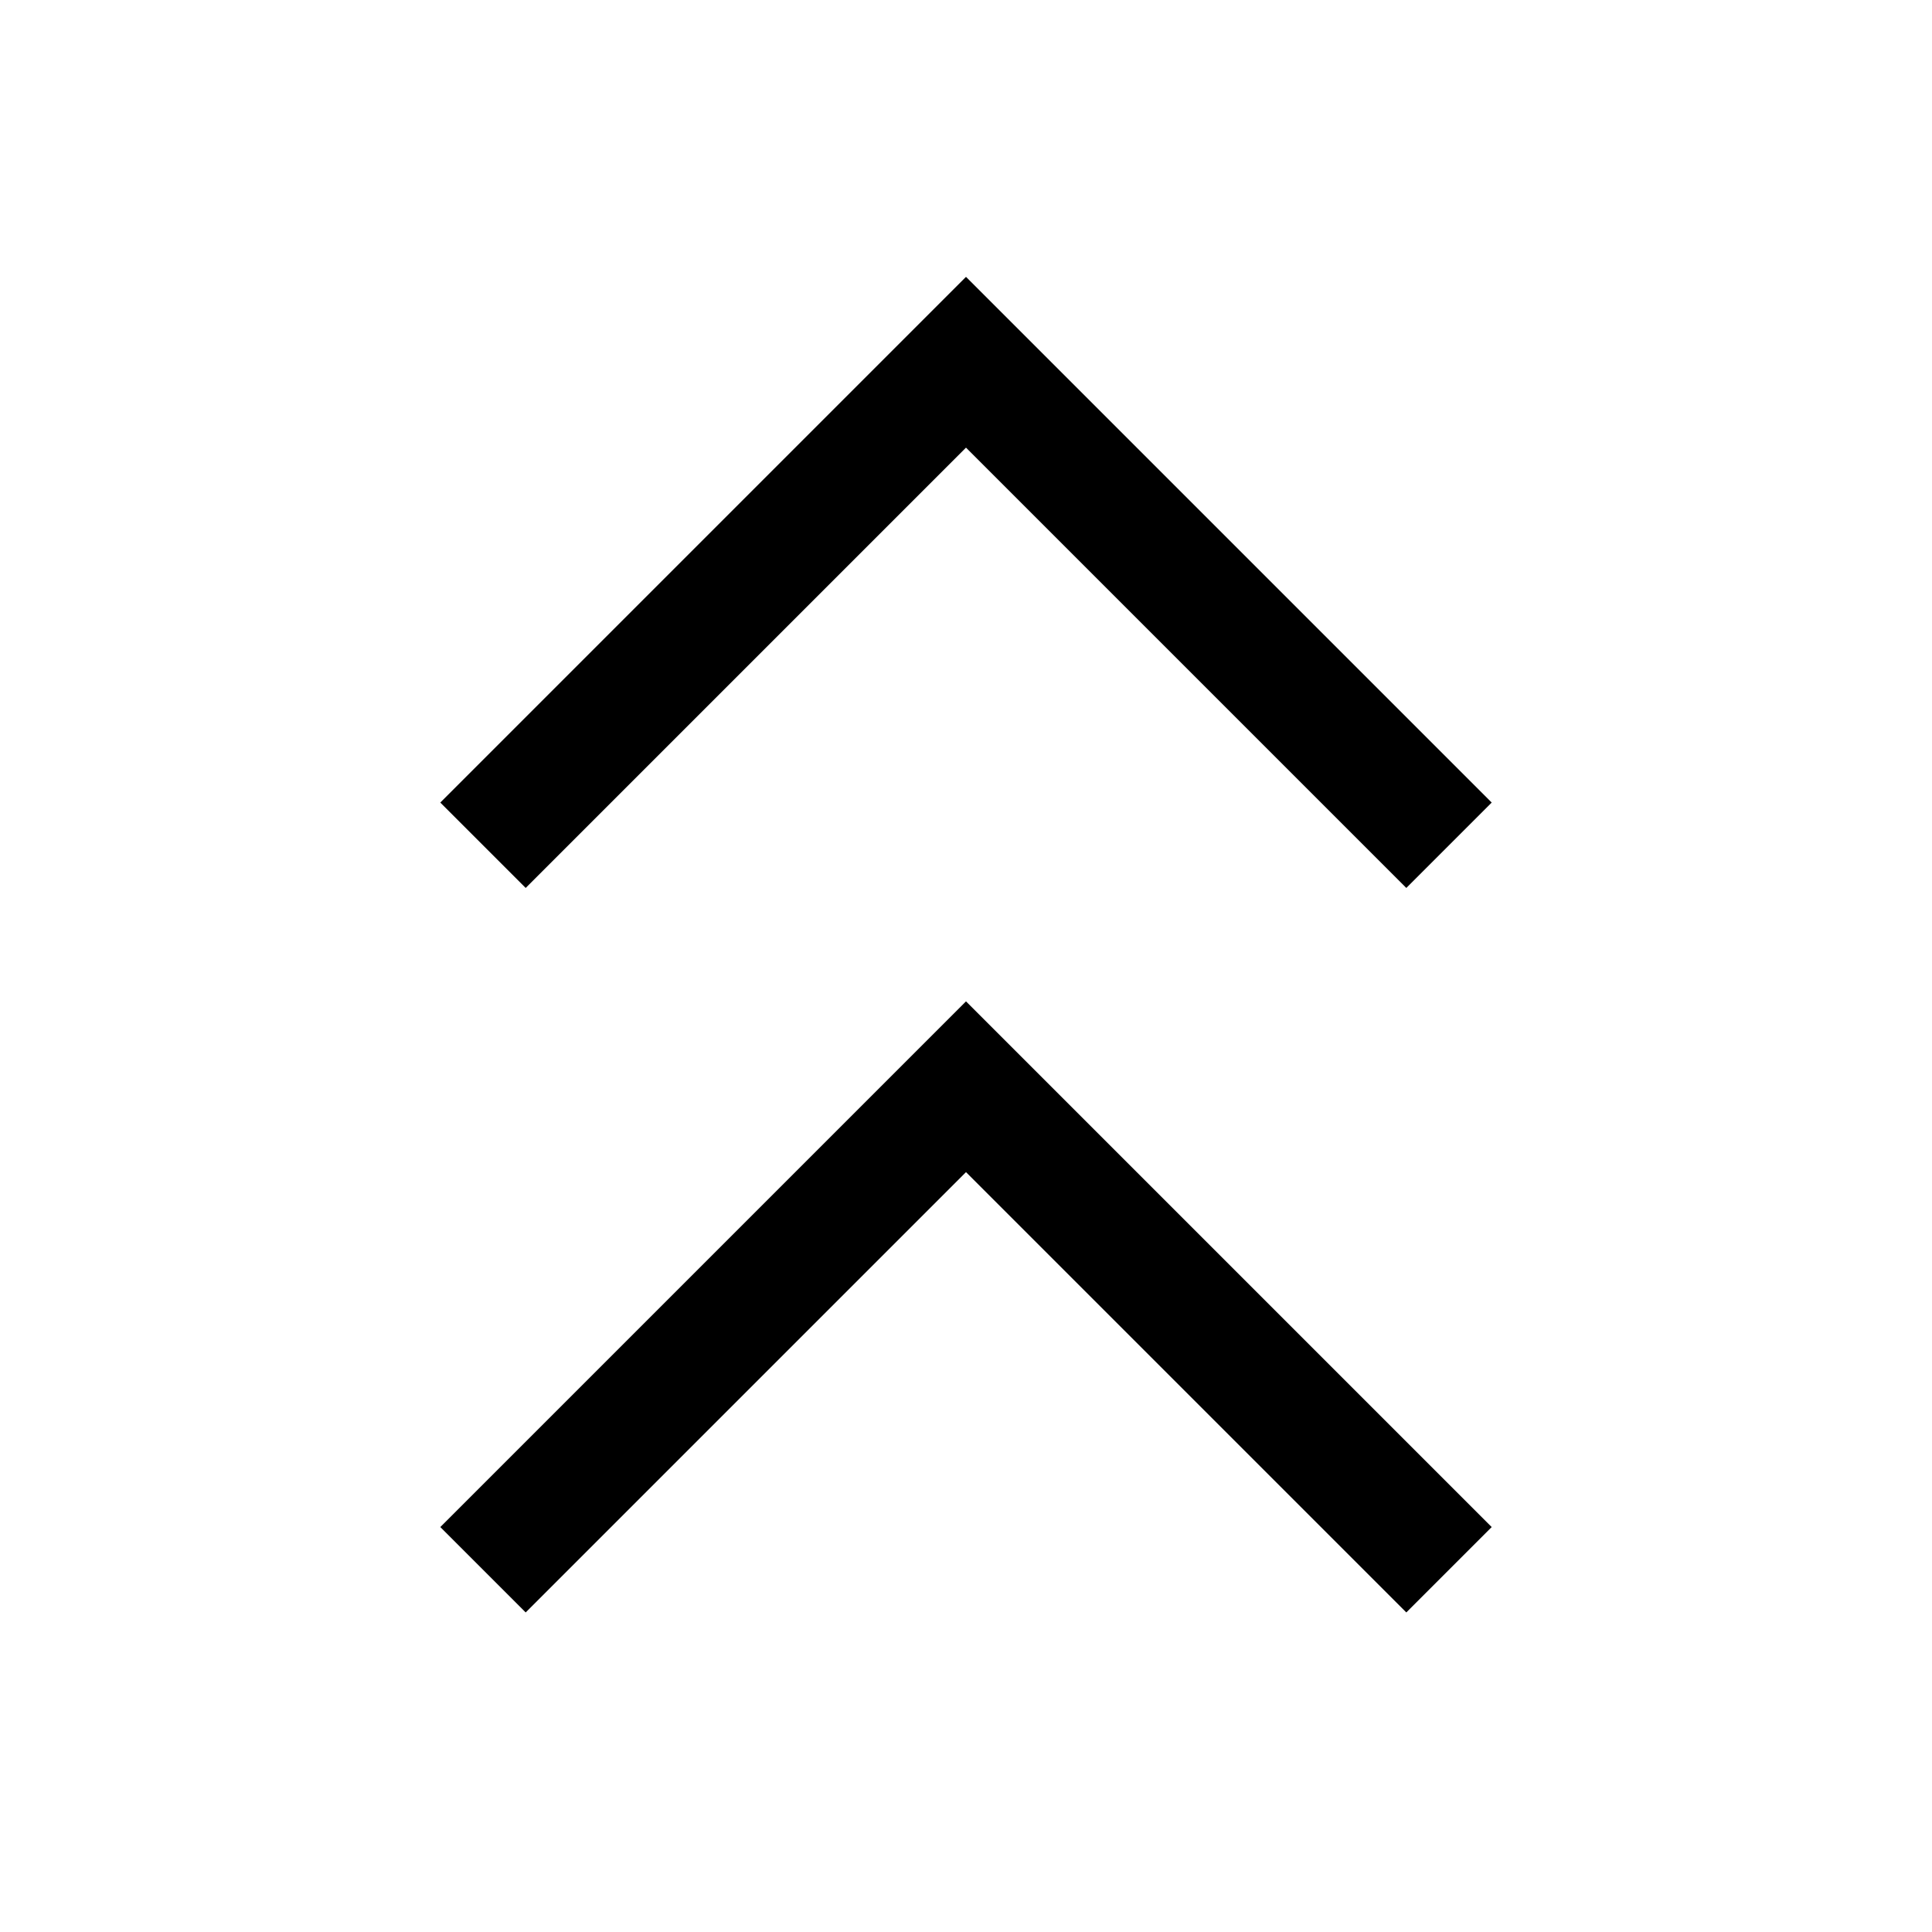
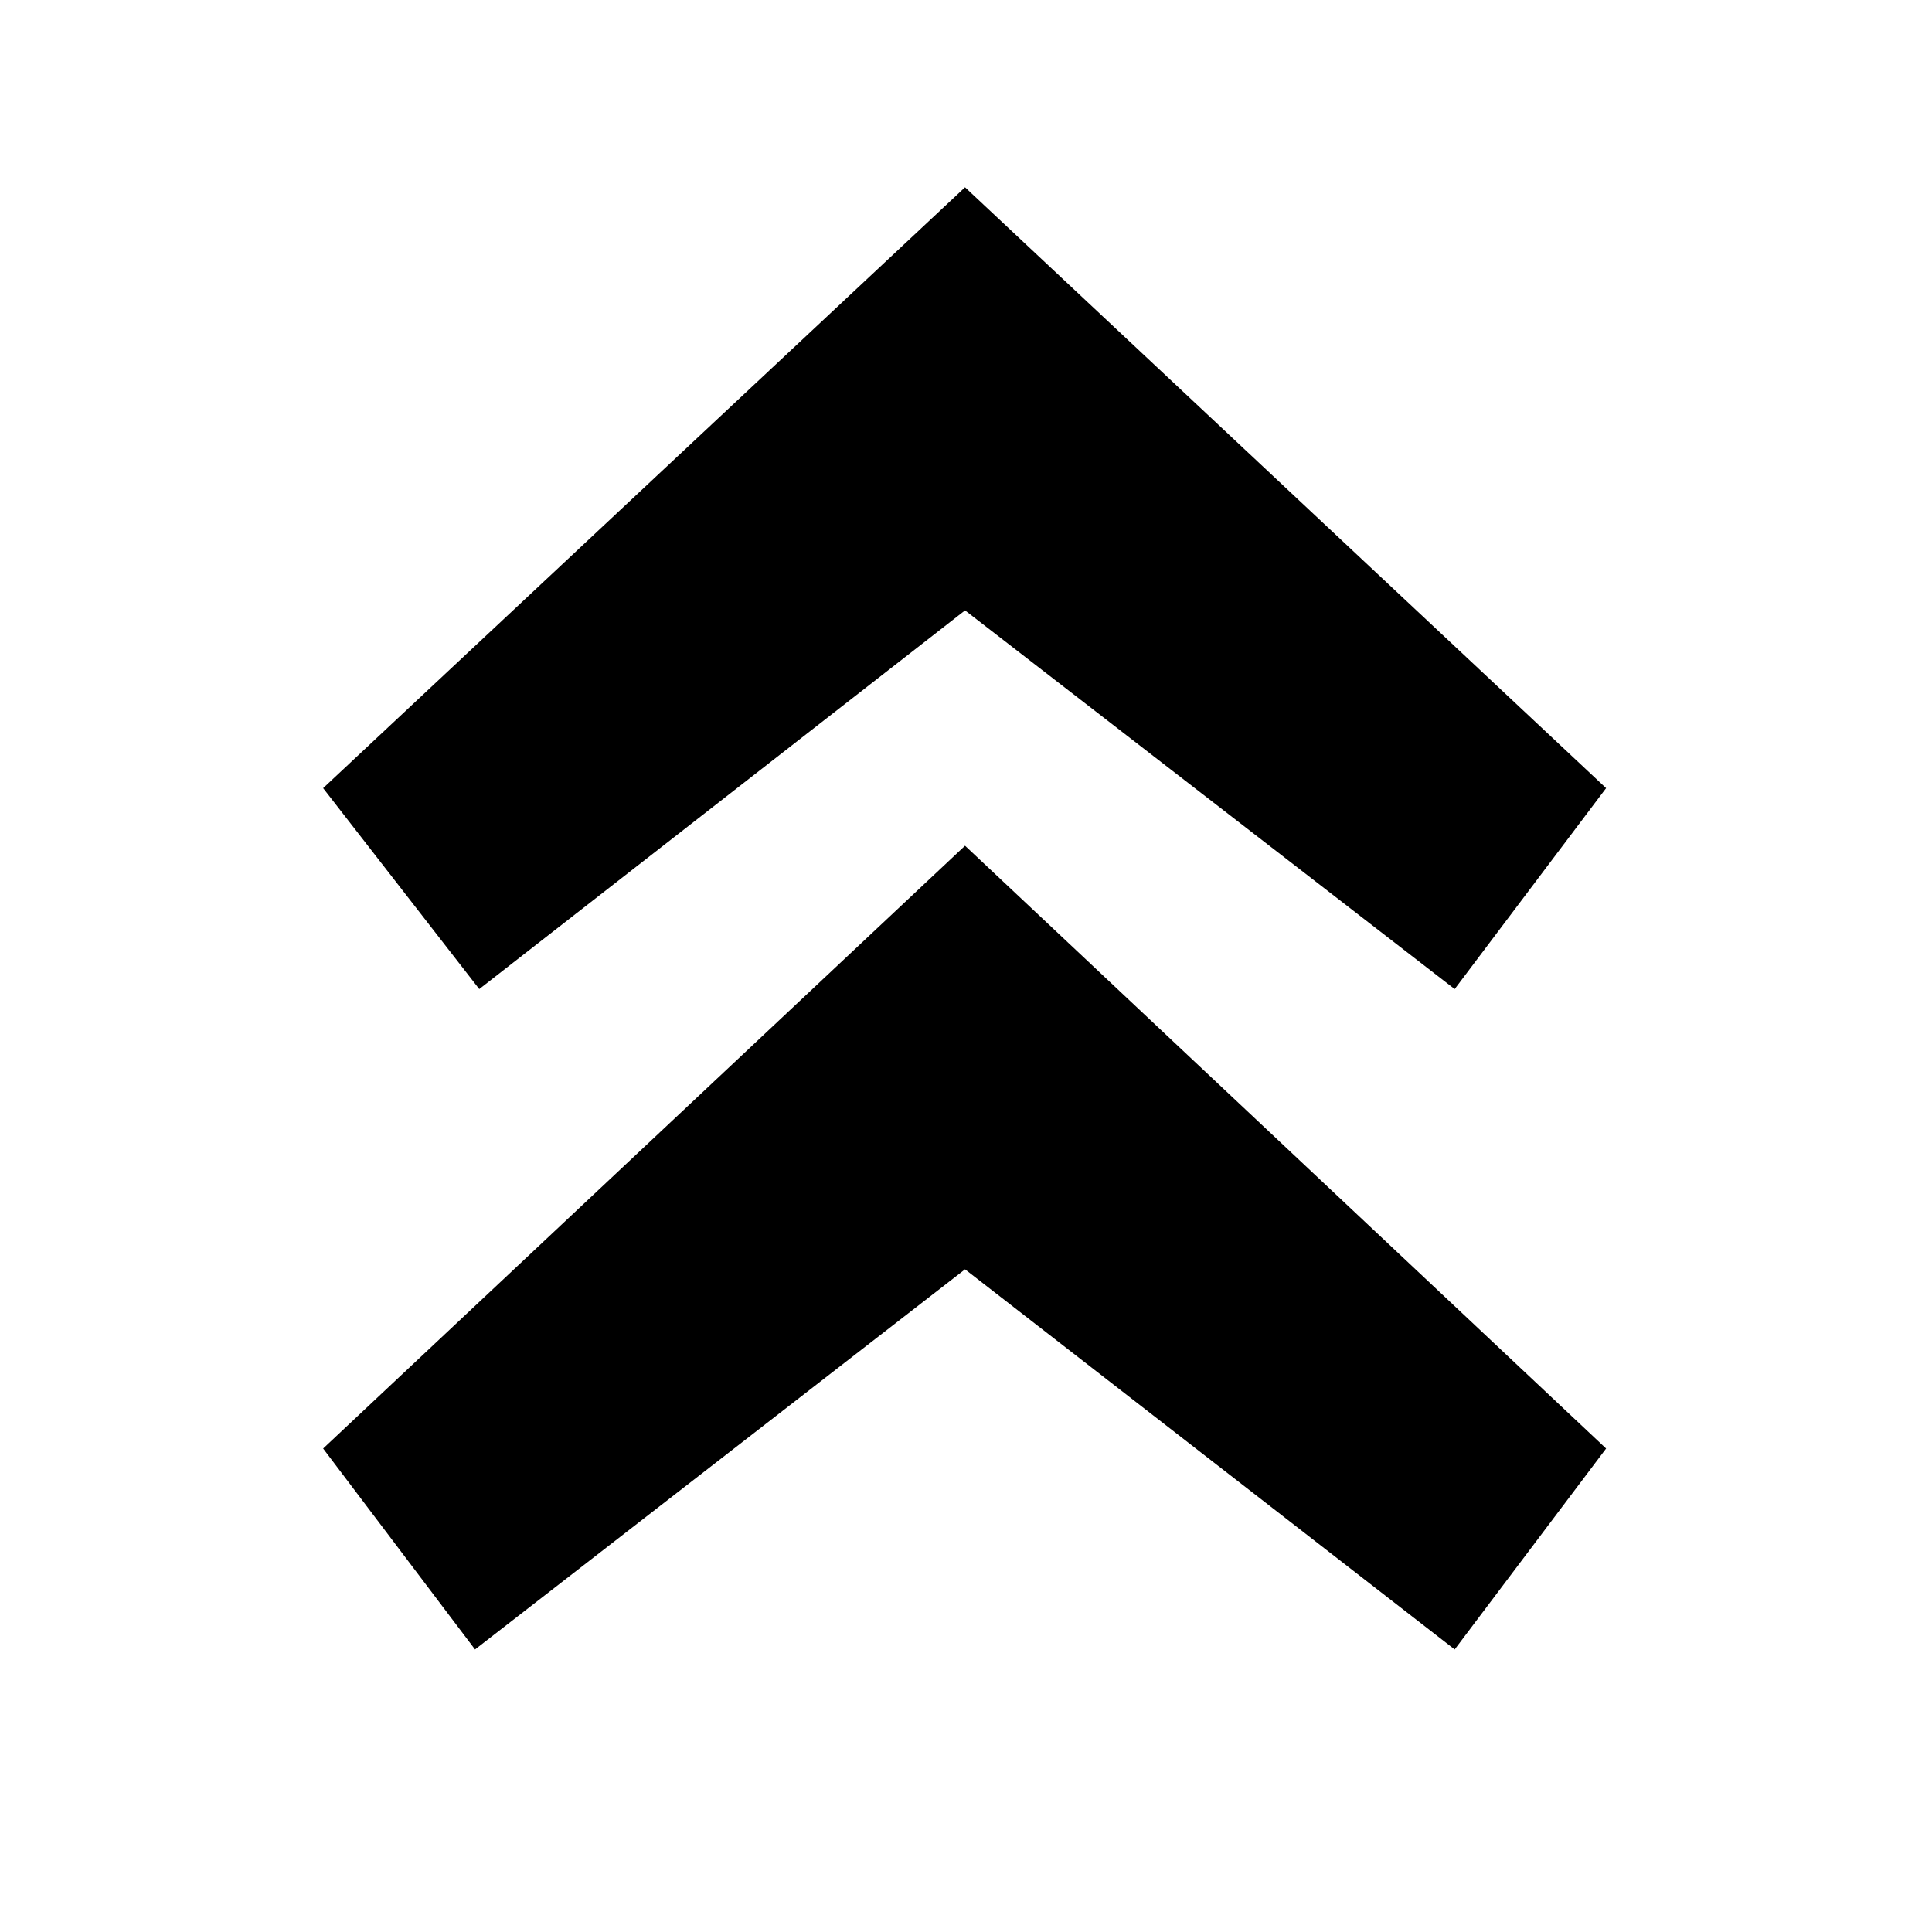
<svg xmlns="http://www.w3.org/2000/svg" version="1.1" viewBox="0 0 16 16">
-   <path d="M 12 7 L 8 3 L 4 7" fill="none" stroke="black" />
-   <path d="M 12 13 L 8 9 L 4 13" fill="none" stroke="black" />
+   <path d="M 2.676 11.996 L 7.992 7.004 L 13.301 11.996 L 12.047 13.66 L 7.992 10.512 L 3.934 13.66 Z M 2.676 6.527 L 7.992 1.551 L 13.301 6.527 L 12.047 8.191 L 7.992 5.055 L 3.969 8.191 Z" />
</svg>
